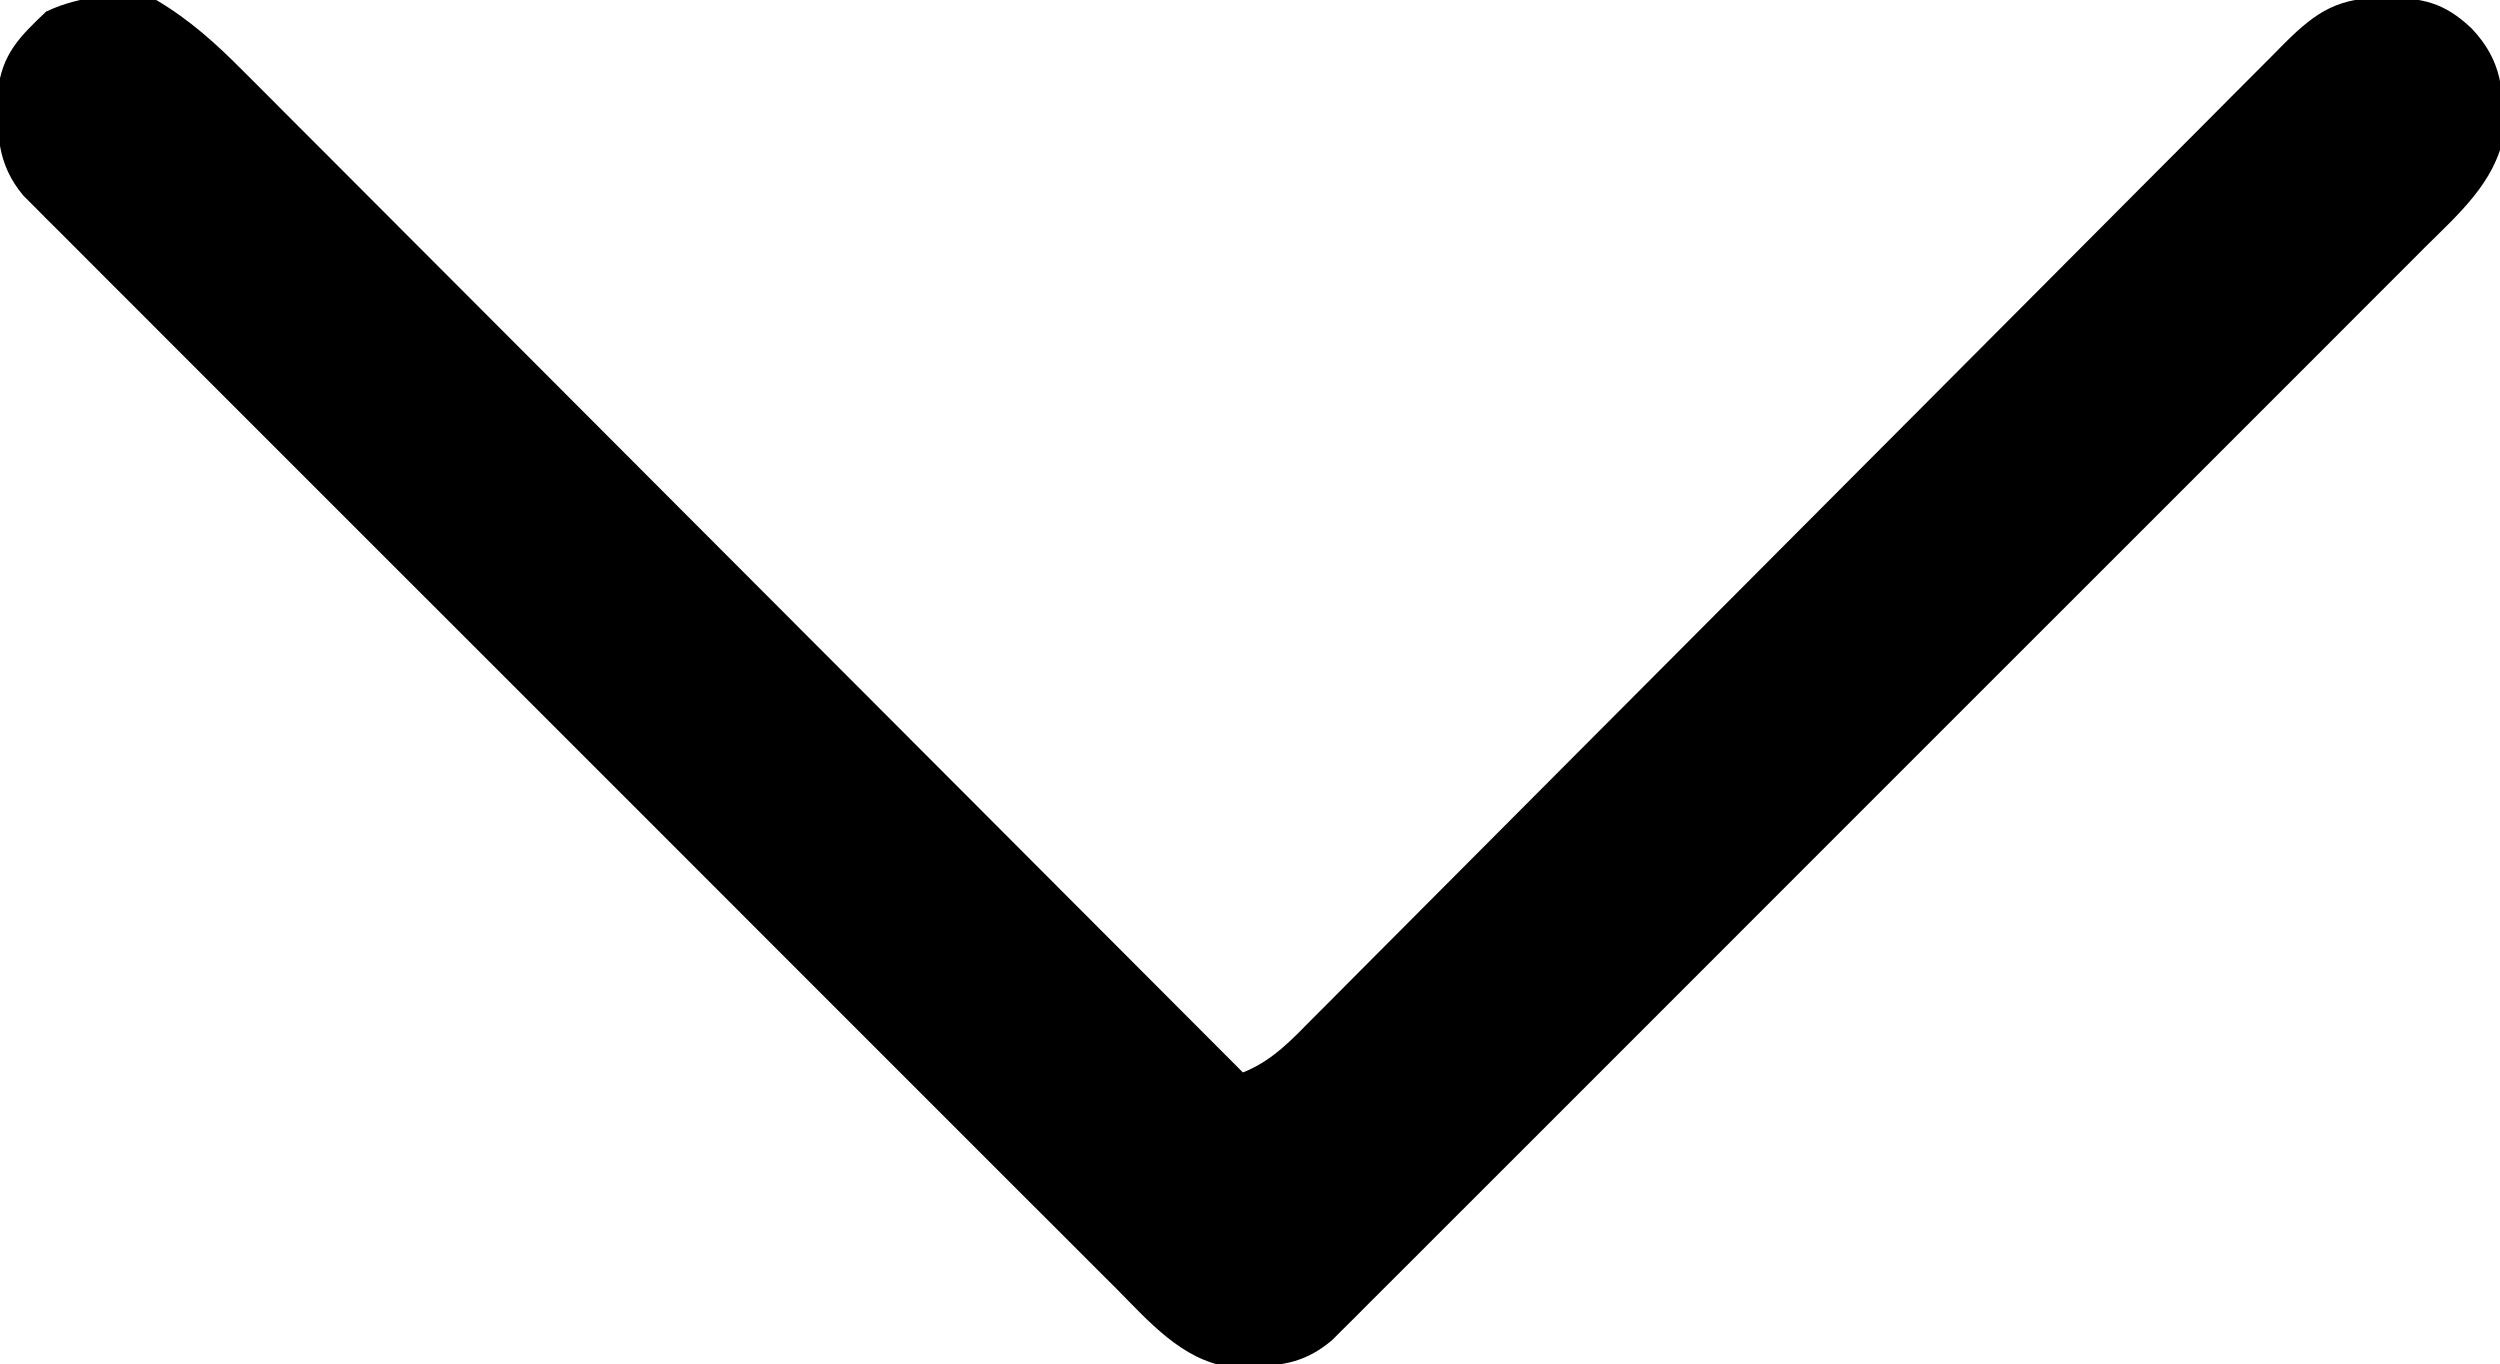
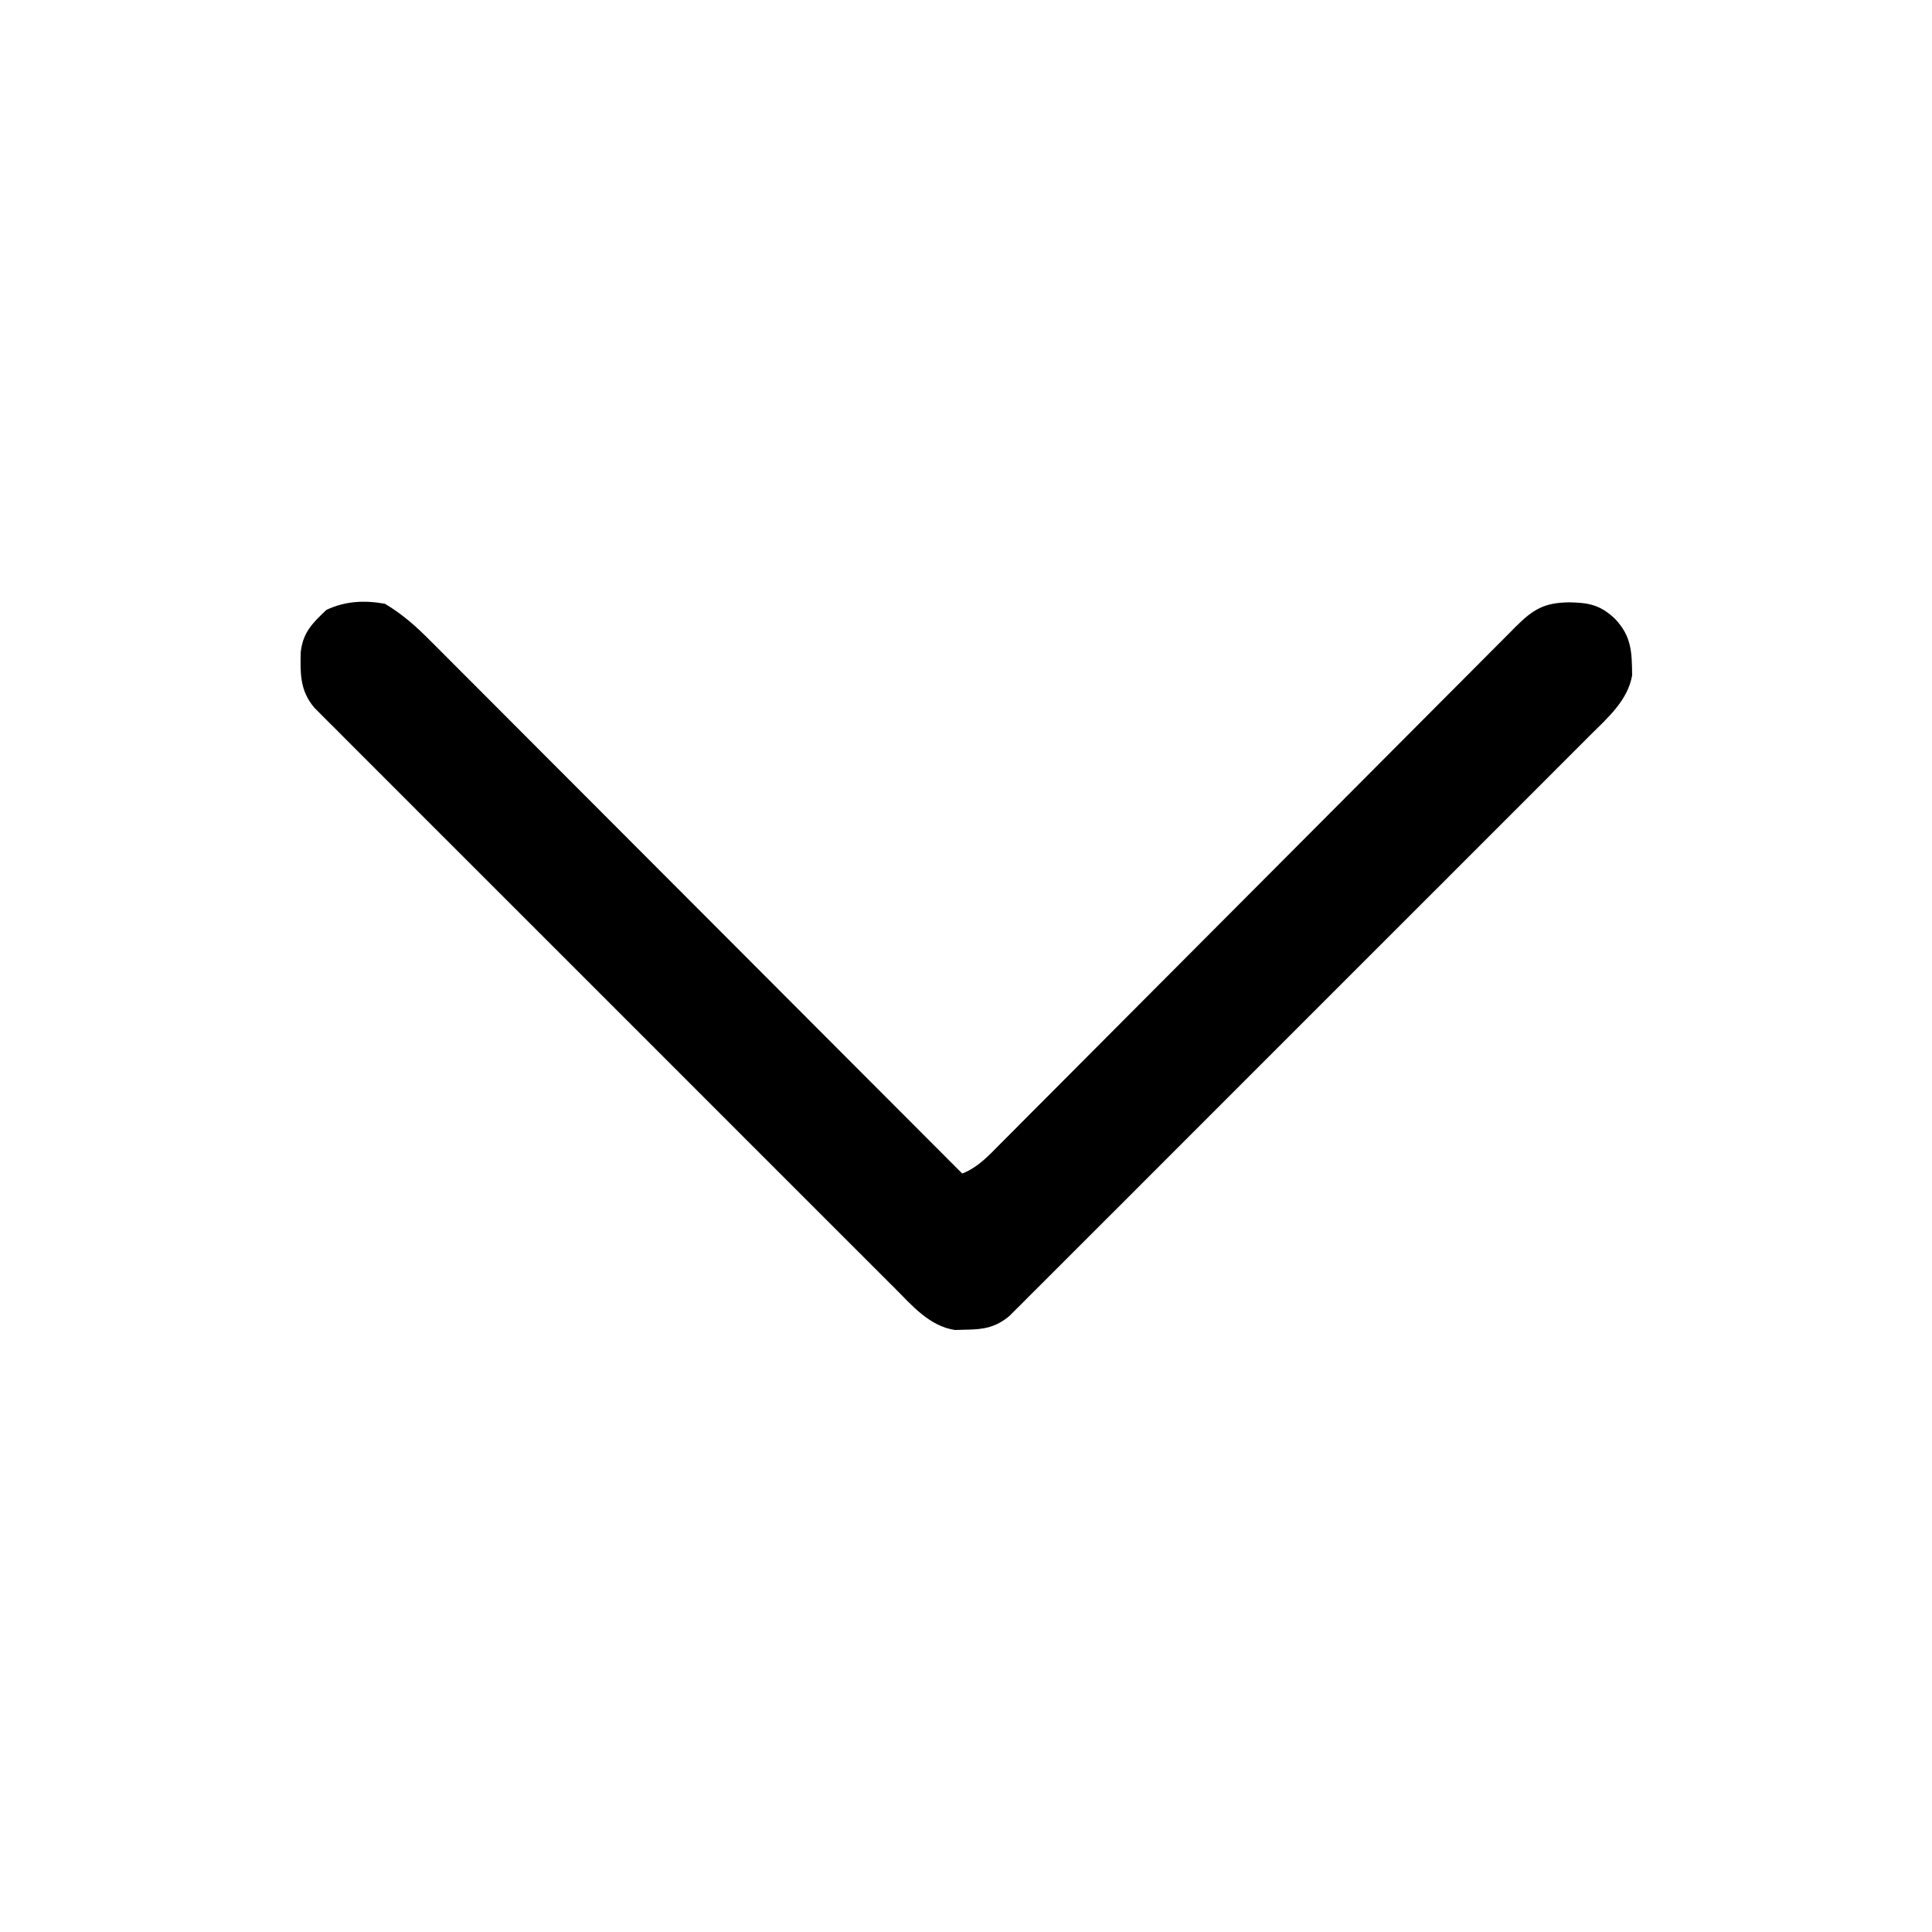
- <svg xmlns="http://www.w3.org/2000/svg" version="1.1" width="352" height="192">
-   <path d="M0 0 C4.744 2.809 8.458 6.177 12.302 10.062 C12.908 10.665 13.513 11.269 14.137 11.891 C16.154 13.905 18.165 15.927 20.175 17.948 C21.624 19.398 23.073 20.846 24.523 22.295 C28.45 26.222 32.372 30.155 36.292 34.089 C40.392 38.202 44.498 42.309 48.604 46.417 C56.374 54.194 64.14 61.976 71.903 69.759 C80.743 78.622 89.589 87.478 98.435 96.335 C116.63 114.55 134.817 132.773 153 151 C157.168 149.364 159.951 146.316 163.035 143.192 C163.636 142.592 164.237 141.991 164.856 141.372 C166.87 139.356 168.877 137.333 170.885 135.311 C172.327 133.865 173.769 132.419 175.212 130.975 C178.319 127.861 181.423 124.745 184.524 121.626 C189.427 116.697 194.337 111.775 199.248 106.854 C209.671 96.409 220.086 85.955 230.5 75.5 C241.742 64.214 252.985 52.929 264.238 41.655 C269.122 36.761 274.002 31.862 278.877 26.959 C281.908 23.913 284.943 20.871 287.98 17.831 C289.389 16.417 290.797 15.002 292.203 13.586 C294.119 11.655 296.041 9.731 297.965 7.808 C298.523 7.243 299.08 6.678 299.655 6.096 C304.349 1.427 307.264 -0.291 313.875 -0.375 C319.083 -0.274 322.106 0.301 326 4 C330.414 8.646 330.468 12.888 330.531 19 C329.351 25.663 324.021 30.266 319.396 34.858 C318.734 35.523 318.071 36.189 317.389 36.874 C315.177 39.094 312.958 41.307 310.738 43.521 C309.148 45.114 307.558 46.707 305.968 48.302 C301.654 52.624 297.335 56.94 293.014 61.255 C288.493 65.77 283.978 70.29 279.462 74.809 C271.394 82.881 263.321 90.948 255.246 99.013 C247.925 106.325 240.608 113.643 233.296 120.965 C224.8 129.471 216.301 137.974 207.797 146.473 C203.297 150.97 198.798 155.468 194.302 159.97 C190.078 164.2 185.849 168.425 181.616 172.647 C180.062 174.198 178.509 175.752 176.958 177.308 C174.845 179.426 172.725 181.539 170.604 183.65 C169.988 184.27 169.372 184.891 168.738 185.53 C167.883 186.377 167.883 186.377 167.011 187.241 C166.523 187.729 166.034 188.217 165.531 188.72 C161.915 191.744 158.779 192.316 154.125 192.375 C153.117 192.403 152.109 192.432 151.07 192.461 C144.361 191.454 139.734 186.021 135.142 181.396 C134.144 180.403 134.144 180.403 133.126 179.389 C130.906 177.177 128.693 174.958 126.479 172.738 C124.886 171.148 123.293 169.558 121.698 167.968 C117.376 163.654 113.06 159.335 108.745 155.014 C104.23 150.493 99.71 145.978 95.191 141.462 C87.119 133.394 79.052 125.321 70.987 117.246 C63.675 109.925 56.357 102.608 49.035 95.296 C40.529 86.8 32.026 78.301 23.527 69.797 C19.03 65.297 14.532 60.798 10.03 56.302 C5.8 52.078 1.575 47.849 -2.647 43.616 C-4.198 42.062 -5.752 40.509 -7.308 38.958 C-9.426 36.845 -11.539 34.725 -13.65 32.604 C-14.27 31.988 -14.891 31.372 -15.53 30.738 C-16.094 30.168 -16.659 29.598 -17.241 29.011 C-17.729 28.523 -18.217 28.034 -18.72 27.531 C-22.507 23.003 -22.423 18.617 -22.312 12.914 C-21.744 7.613 -19.221 5.16 -15.5 1.625 C-10.442 -0.723 -5.483 -0.971 0 0 Z " fill="#000000" transform="translate(22,0)" />
+ <svg xmlns="http://www.w3.org/2000/svg" version="1.1" width="512" height="512">
+   <path d="M0 0 C4.744 2.809 8.458 6.177 12.302 10.062 C12.908 10.665 13.513 11.269 14.137 11.891 C16.154 13.905 18.165 15.927 20.175 17.948 C21.624 19.398 23.073 20.846 24.523 22.295 C28.45 26.222 32.372 30.155 36.292 34.089 C40.392 38.202 44.498 42.309 48.604 46.417 C56.374 54.194 64.14 61.976 71.903 69.759 C80.743 78.622 89.589 87.478 98.435 96.335 C116.63 114.55 134.817 132.773 153 151 C157.168 149.364 159.951 146.316 163.035 143.192 C163.636 142.592 164.237 141.991 164.856 141.372 C166.87 139.356 168.877 137.333 170.885 135.311 C172.327 133.865 173.769 132.419 175.212 130.975 C178.319 127.861 181.423 124.745 184.524 121.626 C189.427 116.697 194.337 111.775 199.248 106.854 C209.671 96.409 220.086 85.955 230.5 75.5 C241.742 64.214 252.985 52.929 264.238 41.655 C269.122 36.761 274.002 31.862 278.877 26.959 C281.908 23.913 284.943 20.871 287.98 17.831 C289.389 16.417 290.797 15.002 292.203 13.586 C294.119 11.655 296.041 9.731 297.965 7.808 C298.523 7.243 299.08 6.678 299.655 6.096 C304.349 1.427 307.264 -0.291 313.875 -0.375 C319.083 -0.274 322.106 0.301 326 4 C330.414 8.646 330.468 12.888 330.531 19 C329.351 25.663 324.021 30.266 319.396 34.858 C318.734 35.523 318.071 36.189 317.389 36.874 C315.177 39.094 312.958 41.307 310.738 43.521 C309.148 45.114 307.558 46.707 305.968 48.302 C301.654 52.624 297.335 56.94 293.014 61.255 C288.493 65.77 283.978 70.29 279.462 74.809 C271.394 82.881 263.321 90.948 255.246 99.013 C247.925 106.325 240.608 113.643 233.296 120.965 C224.8 129.471 216.301 137.974 207.797 146.473 C203.297 150.97 198.798 155.468 194.302 159.97 C190.078 164.2 185.849 168.425 181.616 172.647 C180.062 174.198 178.509 175.752 176.958 177.308 C174.845 179.426 172.725 181.539 170.604 183.65 C169.988 184.27 169.372 184.891 168.738 185.53 C167.883 186.377 167.883 186.377 167.011 187.241 C166.523 187.729 166.034 188.217 165.531 188.72 C161.915 191.744 158.779 192.316 154.125 192.375 C153.117 192.403 152.109 192.432 151.07 192.461 C144.361 191.454 139.734 186.021 135.142 181.396 C134.144 180.403 134.144 180.403 133.126 179.389 C130.906 177.177 128.693 174.958 126.479 172.738 C124.886 171.148 123.293 169.558 121.698 167.968 C117.376 163.654 113.06 159.335 108.745 155.014 C104.23 150.493 99.71 145.978 95.191 141.462 C87.119 133.394 79.052 125.321 70.987 117.246 C63.675 109.925 56.357 102.608 49.035 95.296 C40.529 86.8 32.026 78.301 23.527 69.797 C19.03 65.297 14.532 60.798 10.03 56.302 C5.8 52.078 1.575 47.849 -2.647 43.616 C-4.198 42.062 -5.752 40.509 -7.308 38.958 C-9.426 36.845 -11.539 34.725 -13.65 32.604 C-14.27 31.988 -14.891 31.372 -15.53 30.738 C-16.094 30.168 -16.659 29.598 -17.241 29.011 C-17.729 28.523 -18.217 28.034 -18.72 27.531 C-22.507 23.003 -22.423 18.617 -22.312 12.914 C-21.744 7.613 -19.221 5.16 -15.5 1.625 C-10.442 -0.723 -5.483 -0.971 0 0 Z " fill="#000000" transform="translate(102,160)" />
</svg>
